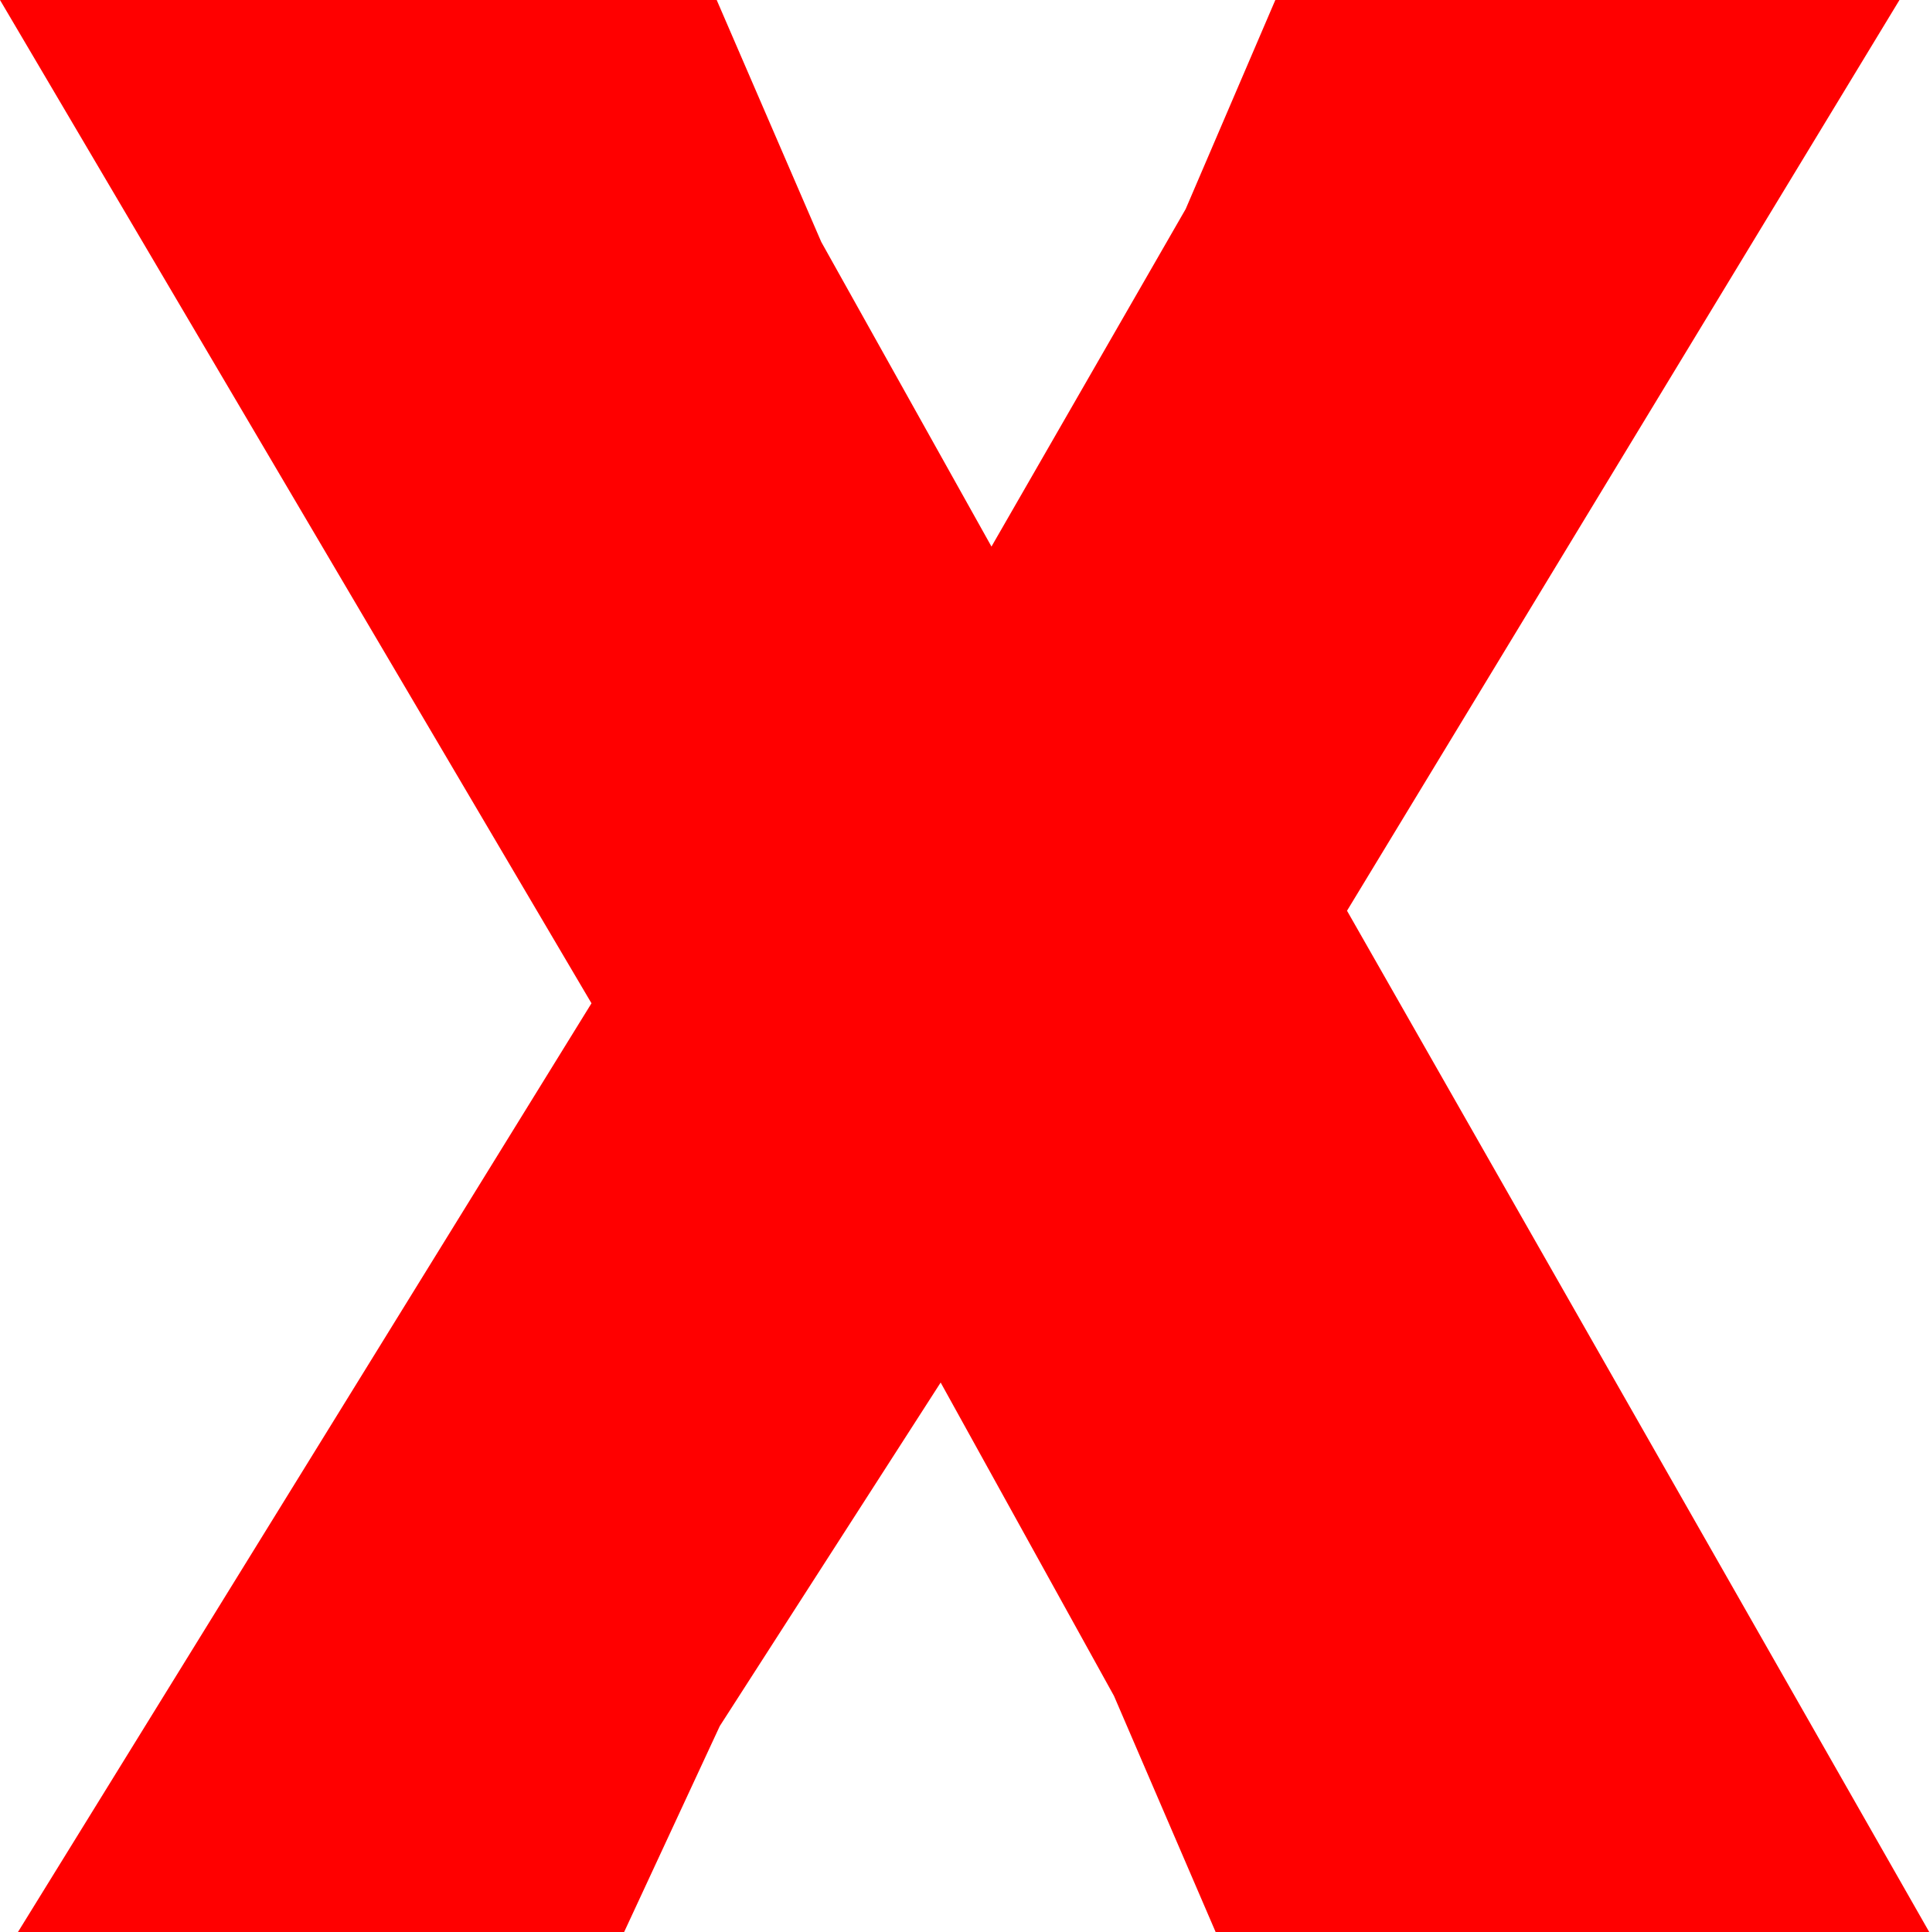
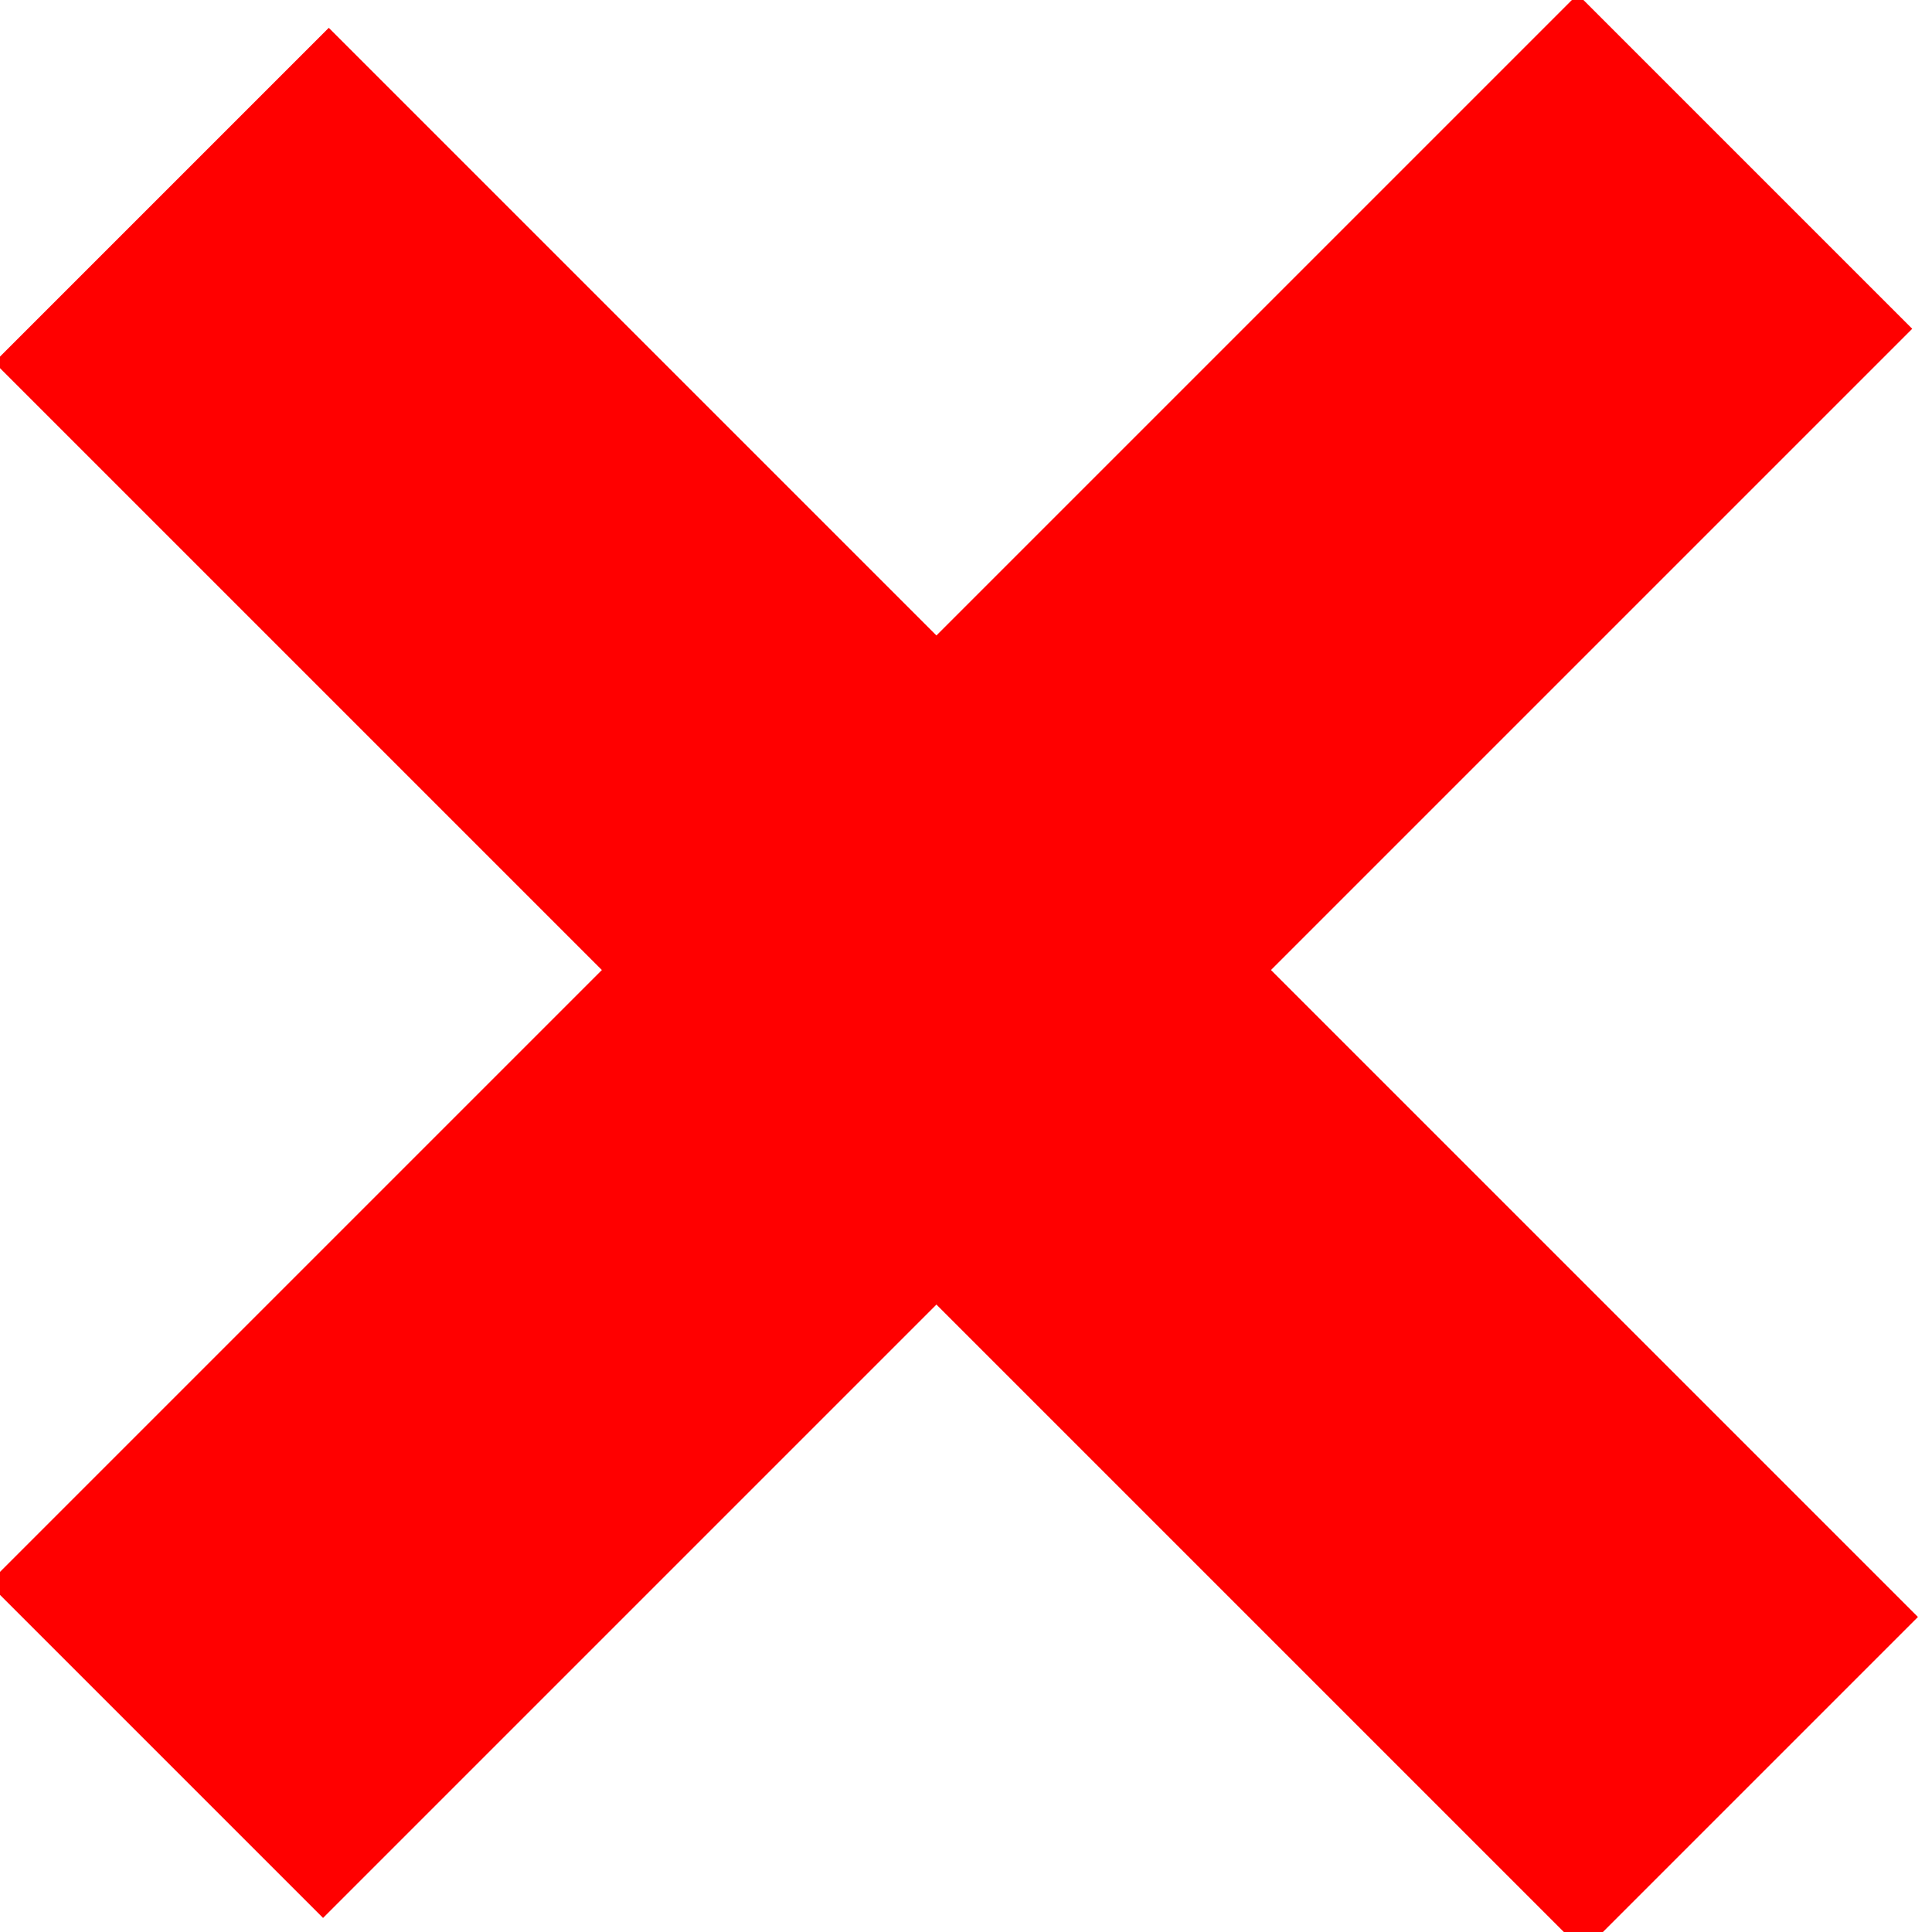
- <svg xmlns="http://www.w3.org/2000/svg" version="1.1" id="Layer_1" x="0px" y="0px" width="9.984px" height="10px" viewBox="0 0 9.984 10" enable-background="new 0 0 9.984 10" xml:space="preserve">
-   <g>
-     <path fill="#FF0000" d="M6.971,4.714L9.984,10H6.291L5.765,8.778L4.868,7.156L3.725,8.934L3.23,10H0.093l2.968-4.807L0,0h3.709   L4.25,1.252l0.881,1.577l1.005-1.747L6.6,0h3.23L6.971,4.714z" />
-   </g>
+ <svg xmlns="http://www.w3.org/2000/svg" version="1.1" id="Layer_1" x="0px" y="0px" viewBox="0 0 4.9 4.9" style="enable-background:new 0 0 4.9 4.9;" xml:space="preserve">
+   <style type="text/css">
+ 	.st0{fill:#FF0000;}
+ </style>
+   <rect x="-0.4" y="1.8" transform="matrix(0.7071 -0.7071 0.7071 0.7071 -1.0191 2.4602)" class="st0" width="5.7" height="1.2" />
+   <rect x="-0.4" y="1.8" transform="matrix(-0.7071 -0.7071 0.7071 -0.7071 2.4602 5.9395)" class="st0" width="5.7" height="1.2" />
</svg>
